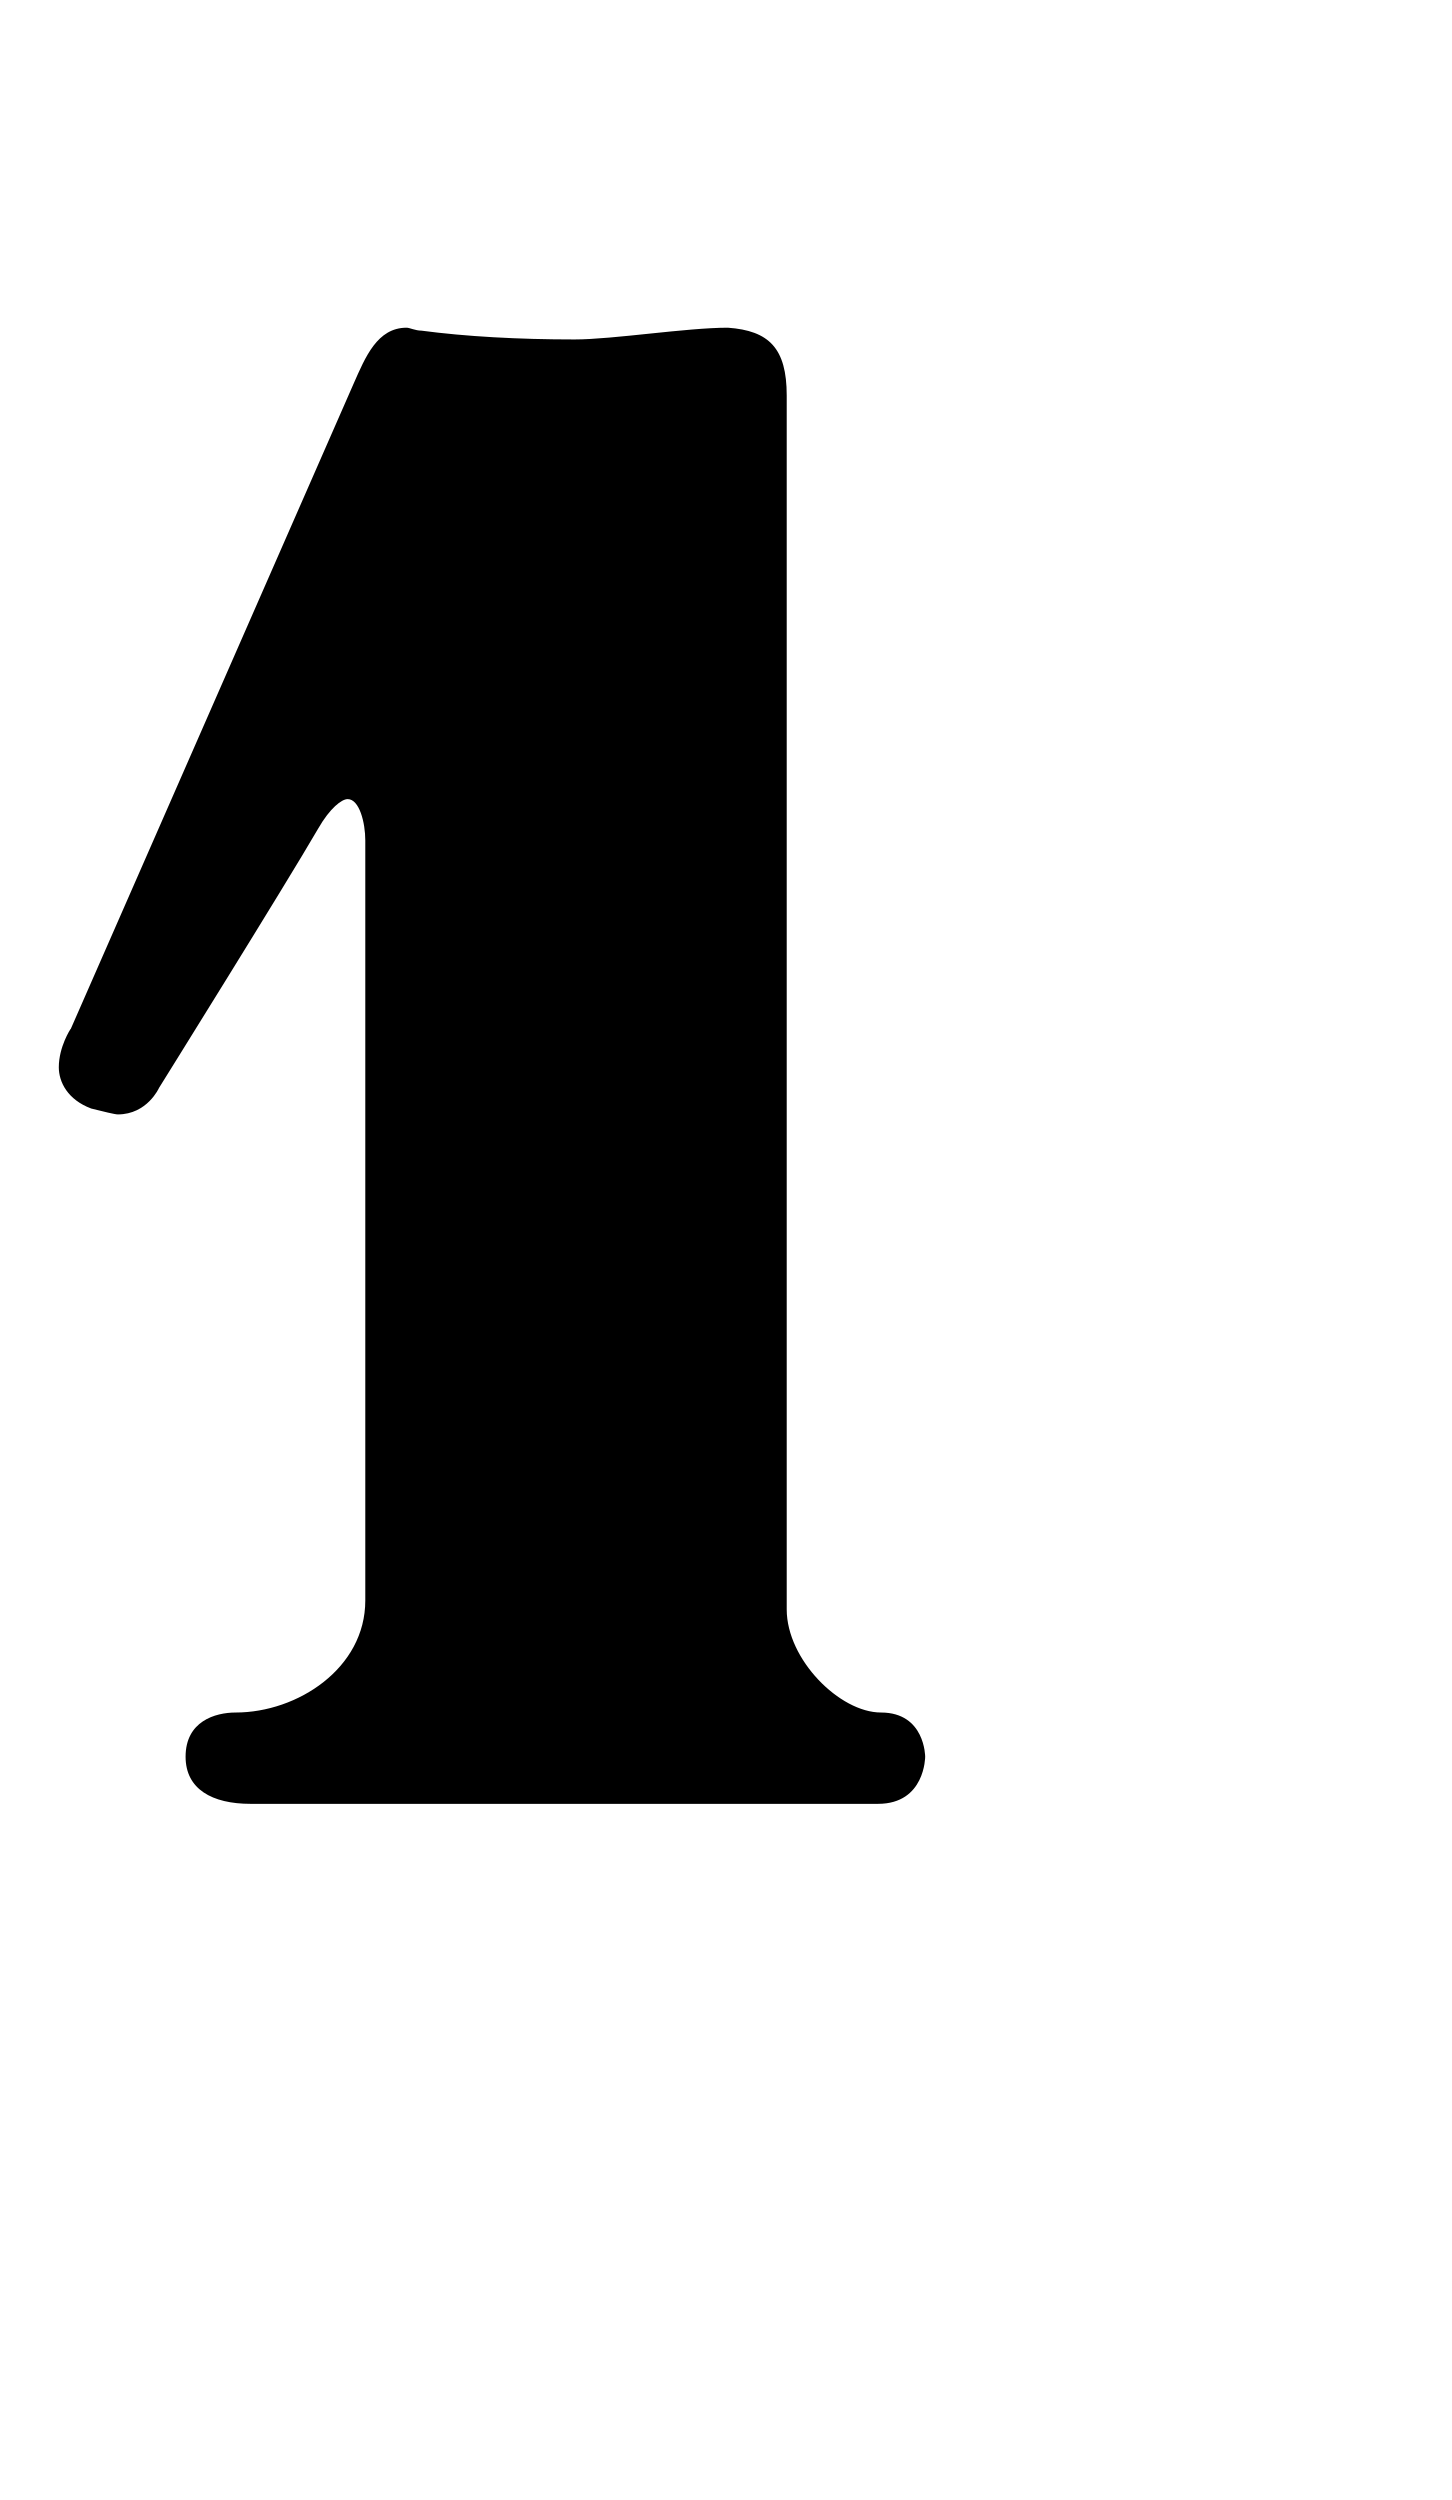
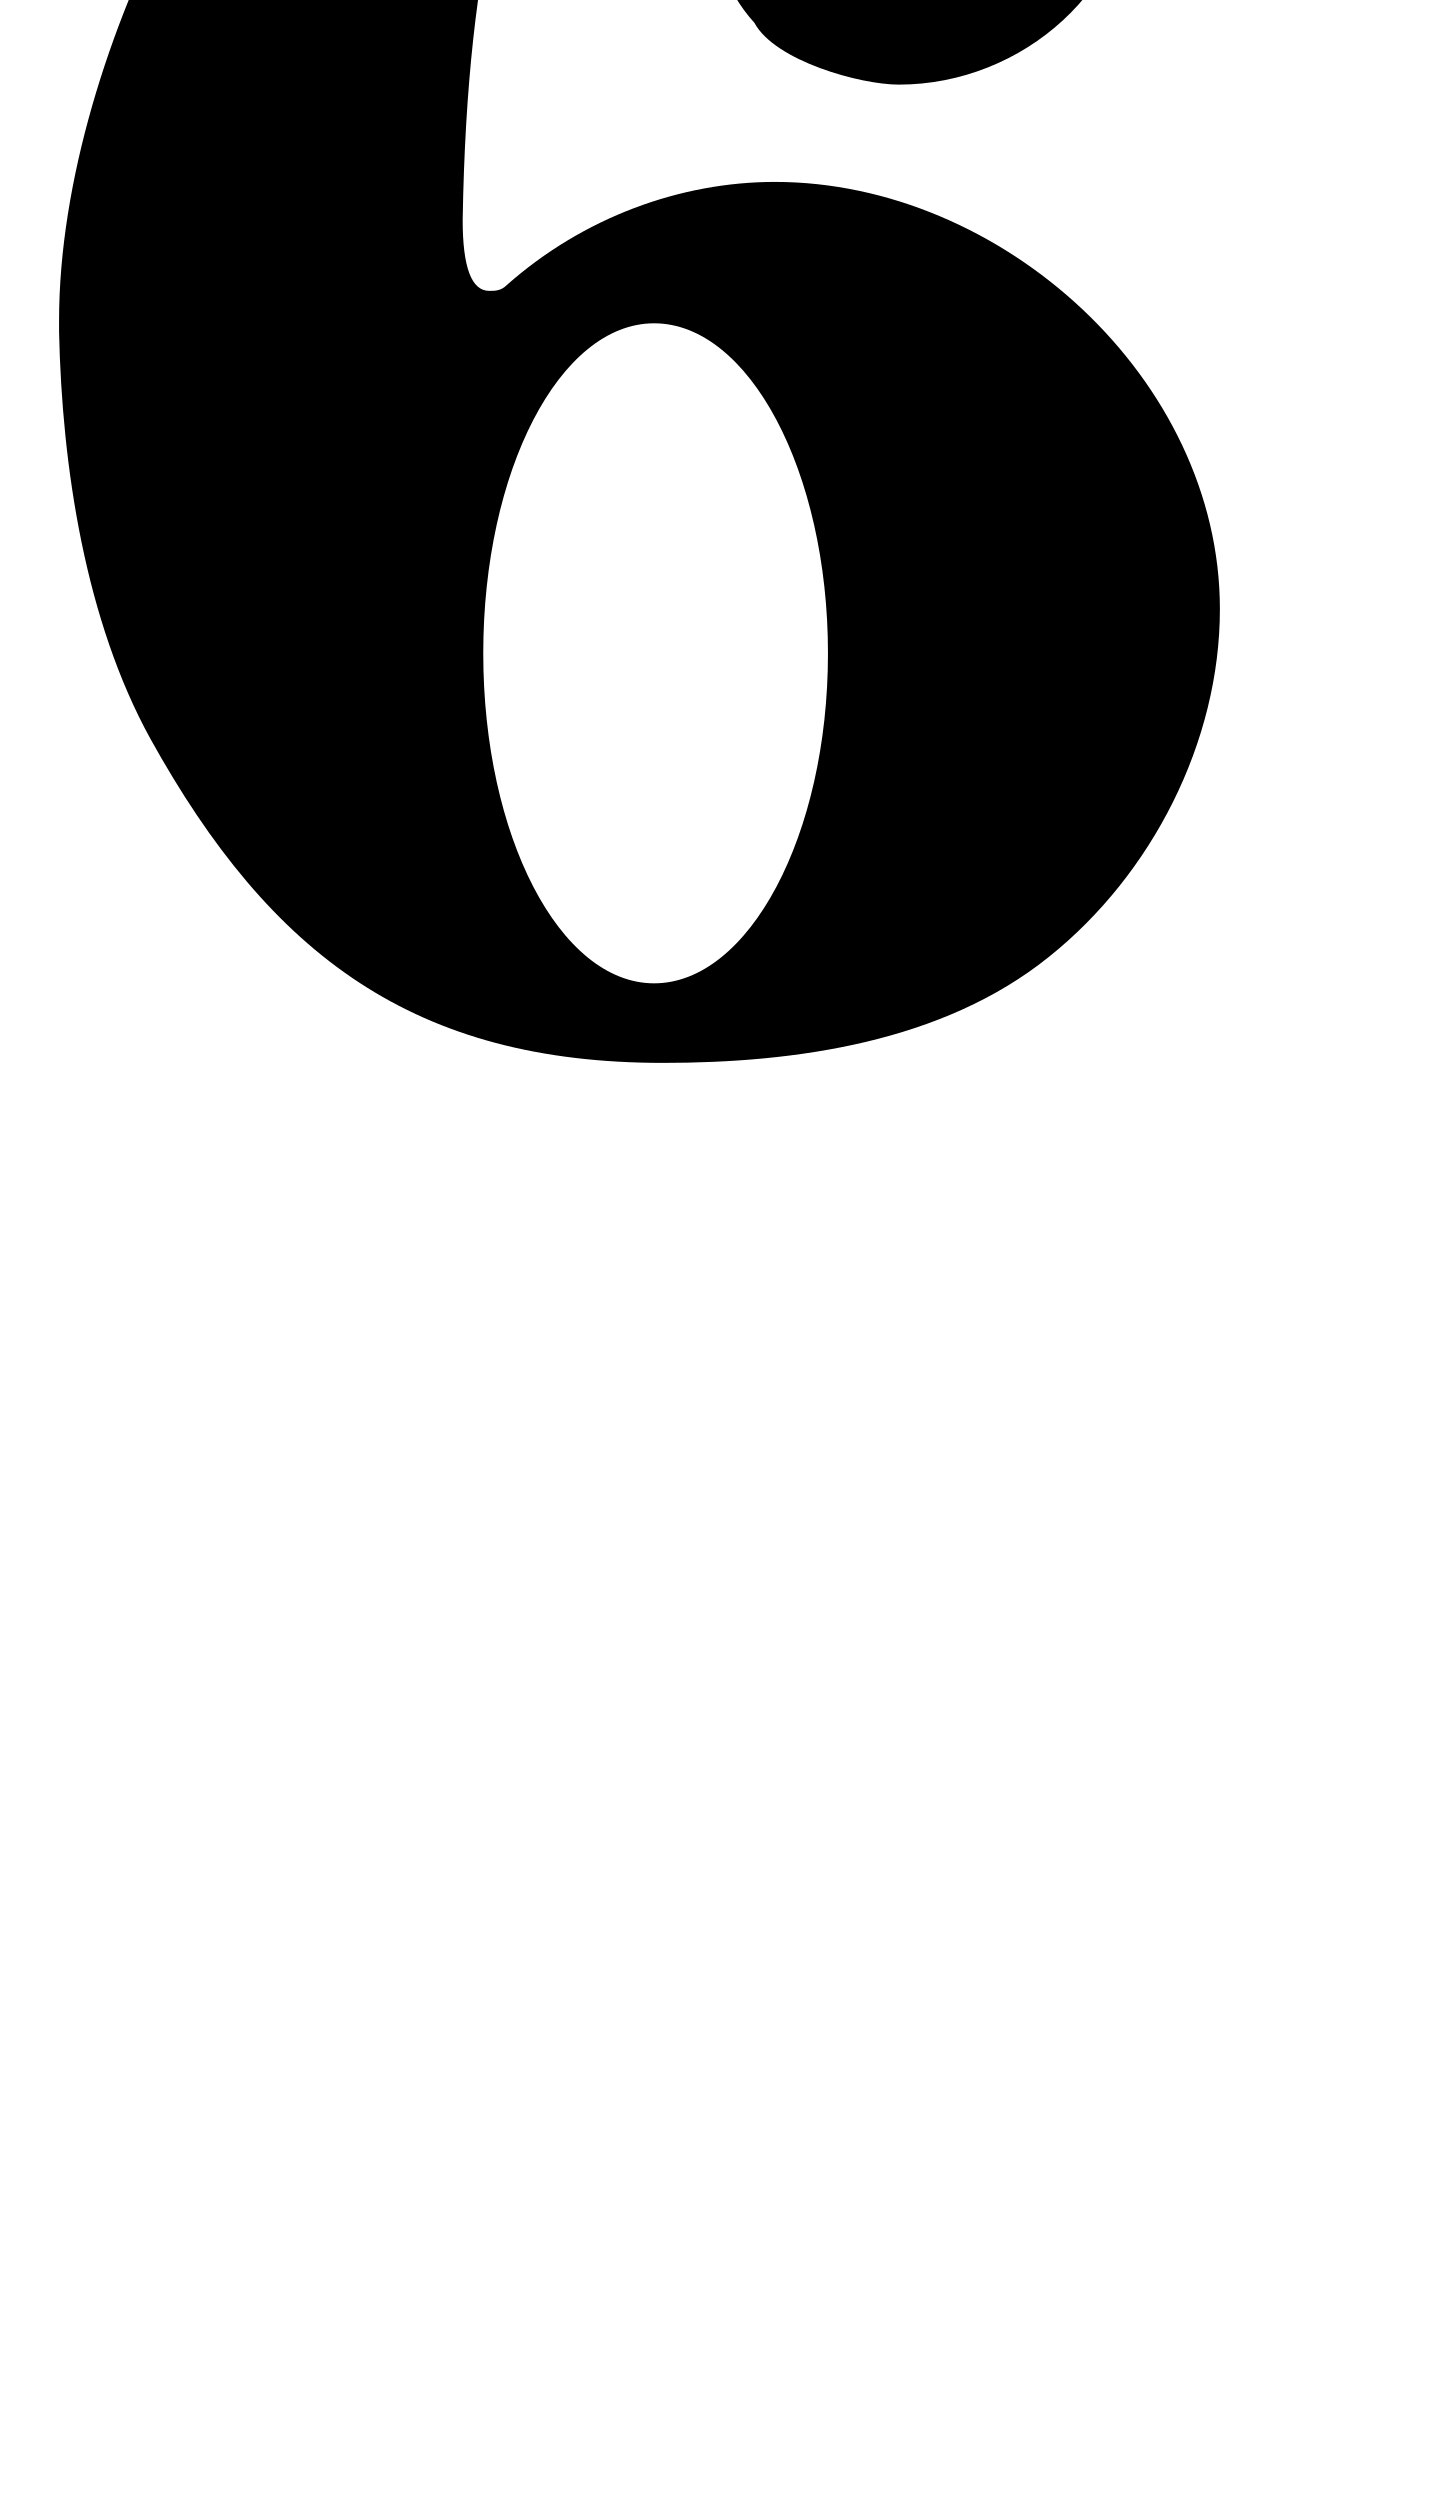
<svg xmlns="http://www.w3.org/2000/svg" width="12" height="20.67" viewBox="0 0 16.29 20.67" fill="black">
-   <path d="M0.794,-0.43l3.175,-7.243c0.132,-0.298,0.265,-0.628,0.595,-0.628c0.033,0,0.099,0.033,0.165,0.033c0.496,0.066,1.091,0.099,1.72,0.099c0.43,0,1.257,-0.132,1.72,-0.132c0.463,0.033,0.661,0.231,0.661,0.761v13.625c0,0.562,0.595,1.157,1.058,1.157c0.496,0,0.496,0.496,0.496,0.496s0,0.529,-0.529,0.529h-7.044c-0.43,0,-0.728,-0.165,-0.728,-0.529c0,-0.397,0.331,-0.496,0.562,-0.496c0.694,0,1.455,-0.496,1.455,-1.257v-8.532c0,-0.198,-0.066,-0.463,-0.198,-0.463c-0.066,0,-0.198,0.099,-0.331,0.331c-0.364,0.628,-1.786,2.91,-1.786,2.91s-0.132,0.298,-0.463,0.298c-0.033,0,-0.165,-0.033,-0.298,-0.066c-0.265,-0.099,-0.364,-0.298,-0.364,-0.463c0,-0.231,0.132,-0.43,0.132,-0.43z" transform="translate(0, 8.284252)" />
+   <path d="M10.087,-2.745c-0.43,0,-1.389,-0.265,-1.62,-0.694c-0.331,-0.364,-0.496,-0.86,-0.496,-1.356c0,-0.331,0.066,-0.661,0.231,-0.959c0.198,-0.397,0.827,-0.794,0.827,-1.257c0,-0.331,-0.43,-0.496,-1.091,-0.496c-0.694,0,-2.646,0.165,-2.745,6.283c0,0.529,0.099,0.794,0.298,0.794c0.066,0,0.132,0,0.198,-0.066c0.86,-0.761,1.951,-1.157,3.009,-1.157c2.546,0,4.994,2.216,4.994,4.795c0,1.488,-0.761,2.976,-1.918,3.902c-1.191,0.959,-2.844,1.191,-4.332,1.191c-2.778,0,-4.398,-1.191,-5.754,-3.638c-0.728,-1.323,-0.992,-3.043,-1.025,-4.564v-0.132c0,-1.554,0.562,-3.307,1.29,-4.696c1.191,-2.249,3.539,-3.472,6.052,-3.506c1.786,0,4.365,0.562,4.696,2.679c0.033,0.132,0.033,0.231,0.033,0.364c0,1.422,-1.257,2.513,-2.646,2.513zM7.342,-0.066c-1.058,0,-1.918,1.654,-1.918,3.704s0.86,3.704,1.918,3.704s1.951,-1.654,1.951,-3.704s-0.893,-3.704,-1.951,-3.704z" />
</svg>
